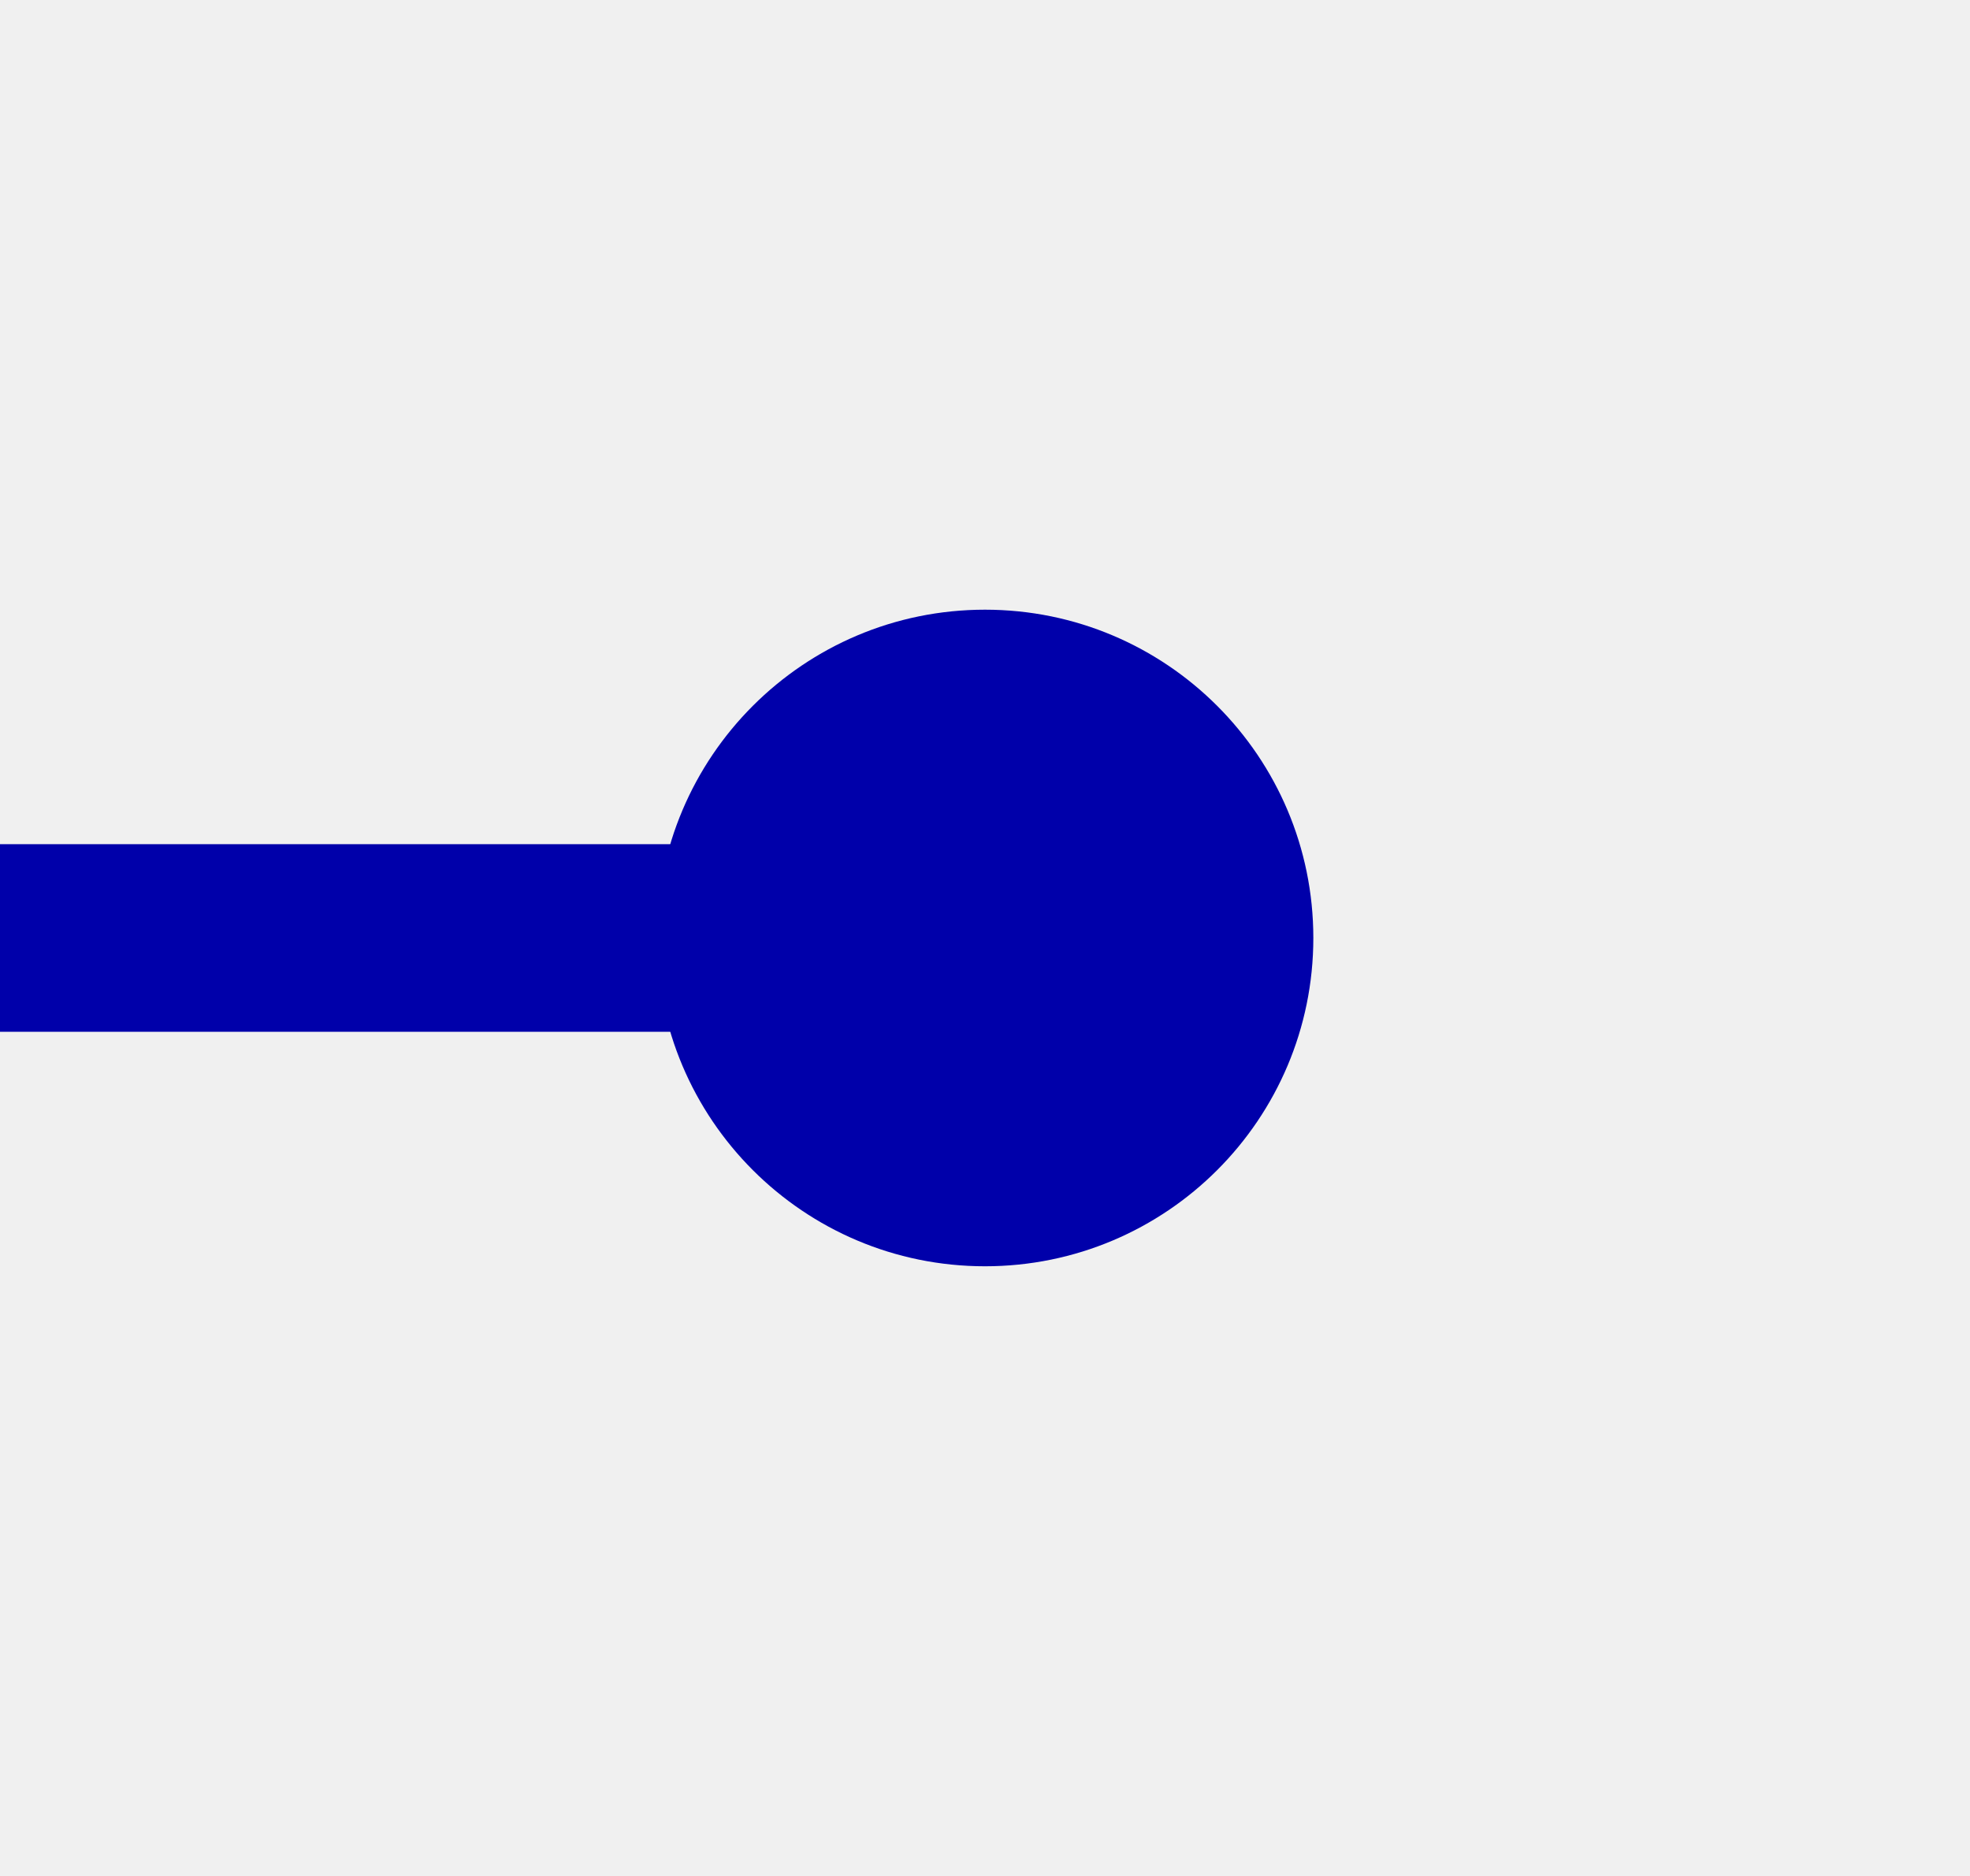
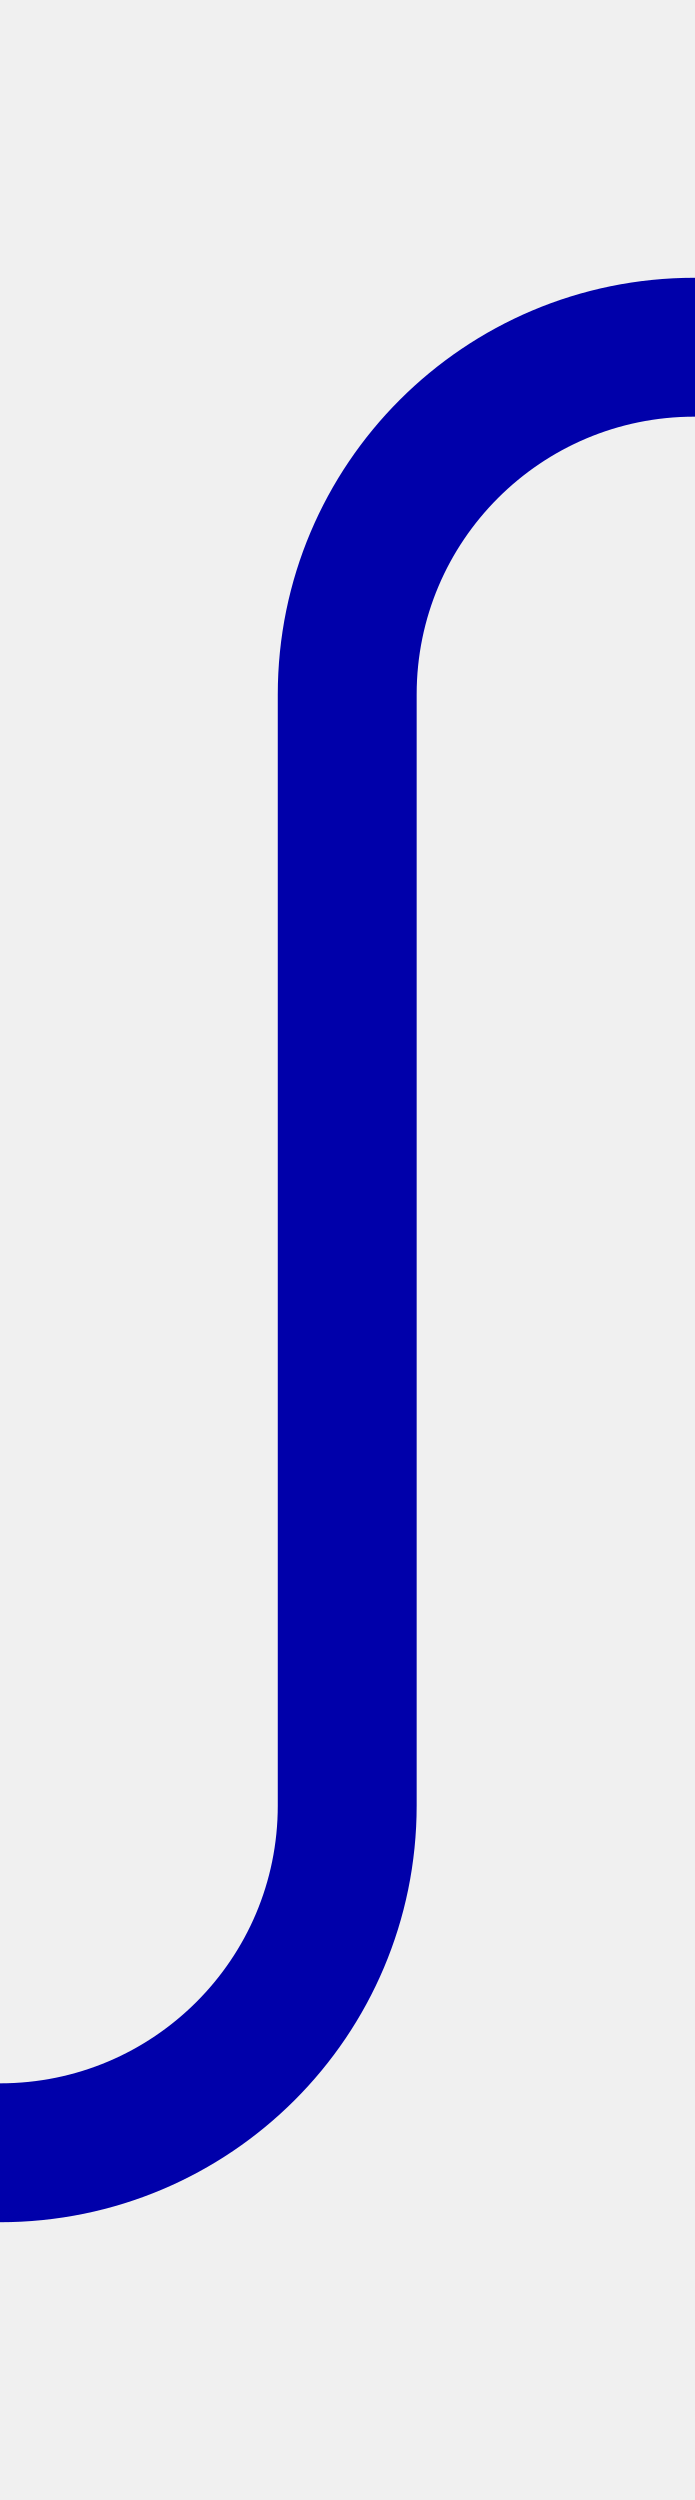
- <svg xmlns="http://www.w3.org/2000/svg" version="1.1" width="21px" height="20px" preserveAspectRatio="xMinYMid meet" viewBox="648 6571 21 18">
-   <defs>
-     <mask fill="white" id="Clip1766">
-       <path d="M 355 6567  L 459 6567  L 459 6593  L 355 6593  Z M 142 6567  L 672 6567  L 672 6593  L 142 6593  Z " fill-rule="evenodd" />
-     </mask>
-   </defs>
-   <path d="M 355 6580  L 154 6580  M 459 6580  L 660 6580  " stroke-width="2" stroke-dasharray="0" stroke="rgba(0, 0, 170, 1)" fill="none" class="stroke" />
-   <path d="M 658.5 6576.5  A 3.5 3.5 0 0 0 655 6580 A 3.5 3.5 0 0 0 658.5 6583.5 A 3.5 3.5 0 0 0 662 6580 A 3.5 3.5 0 0 0 658.5 6576.5 Z M 159.107 6584.293  L 154.814 6580  L 159.107 6575.707  L 157.693 6574.293  L 152.693 6579.293  L 151.986 6580  L 152.693 6580.707  L 157.693 6585.707  L 159.107 6584.293  Z " fill-rule="nonzero" fill="rgba(0, 0, 170, 1)" stroke="none" class="fill" mask="url(#Clip1766)" />
+ <svg xmlns="http://www.w3.org/2000/svg" version="1.1" width="10px" height="36px" preserveAspectRatio="xMidYMin meet" viewBox="552 2063 8 36">
+   <path d="M 522 2094  L 551 2094  A 5 5 0 0 0 556 2089 L 556 2073  A 5 5 0 0 1 561 2068 L 607 2068  " stroke-width="2" stroke-dasharray="0" stroke="rgba(0, 0, 170, 1)" fill="none" class="stroke" />
+   <path d="M 523.5 2090.5  A 3.5 3.5 0 0 0 520 2094 A 3.5 3.5 0 0 0 523.5 2097.5 A 3.5 3.5 0 0 0 527 2094 A 3.5 3.5 0 0 0 523.5 2090.5 Z M 601.893 2063.707  L 606.186 2068  L 601.893 2072.293  L 603.307 2073.707  L 608.307 2068.707  L 609.014 2068  L 608.307 2067.293  L 603.307 2062.293  L 601.893 2063.707  Z " fill-rule="nonzero" fill="rgba(0, 0, 170, 1)" stroke="none" class="fill" />
</svg>
